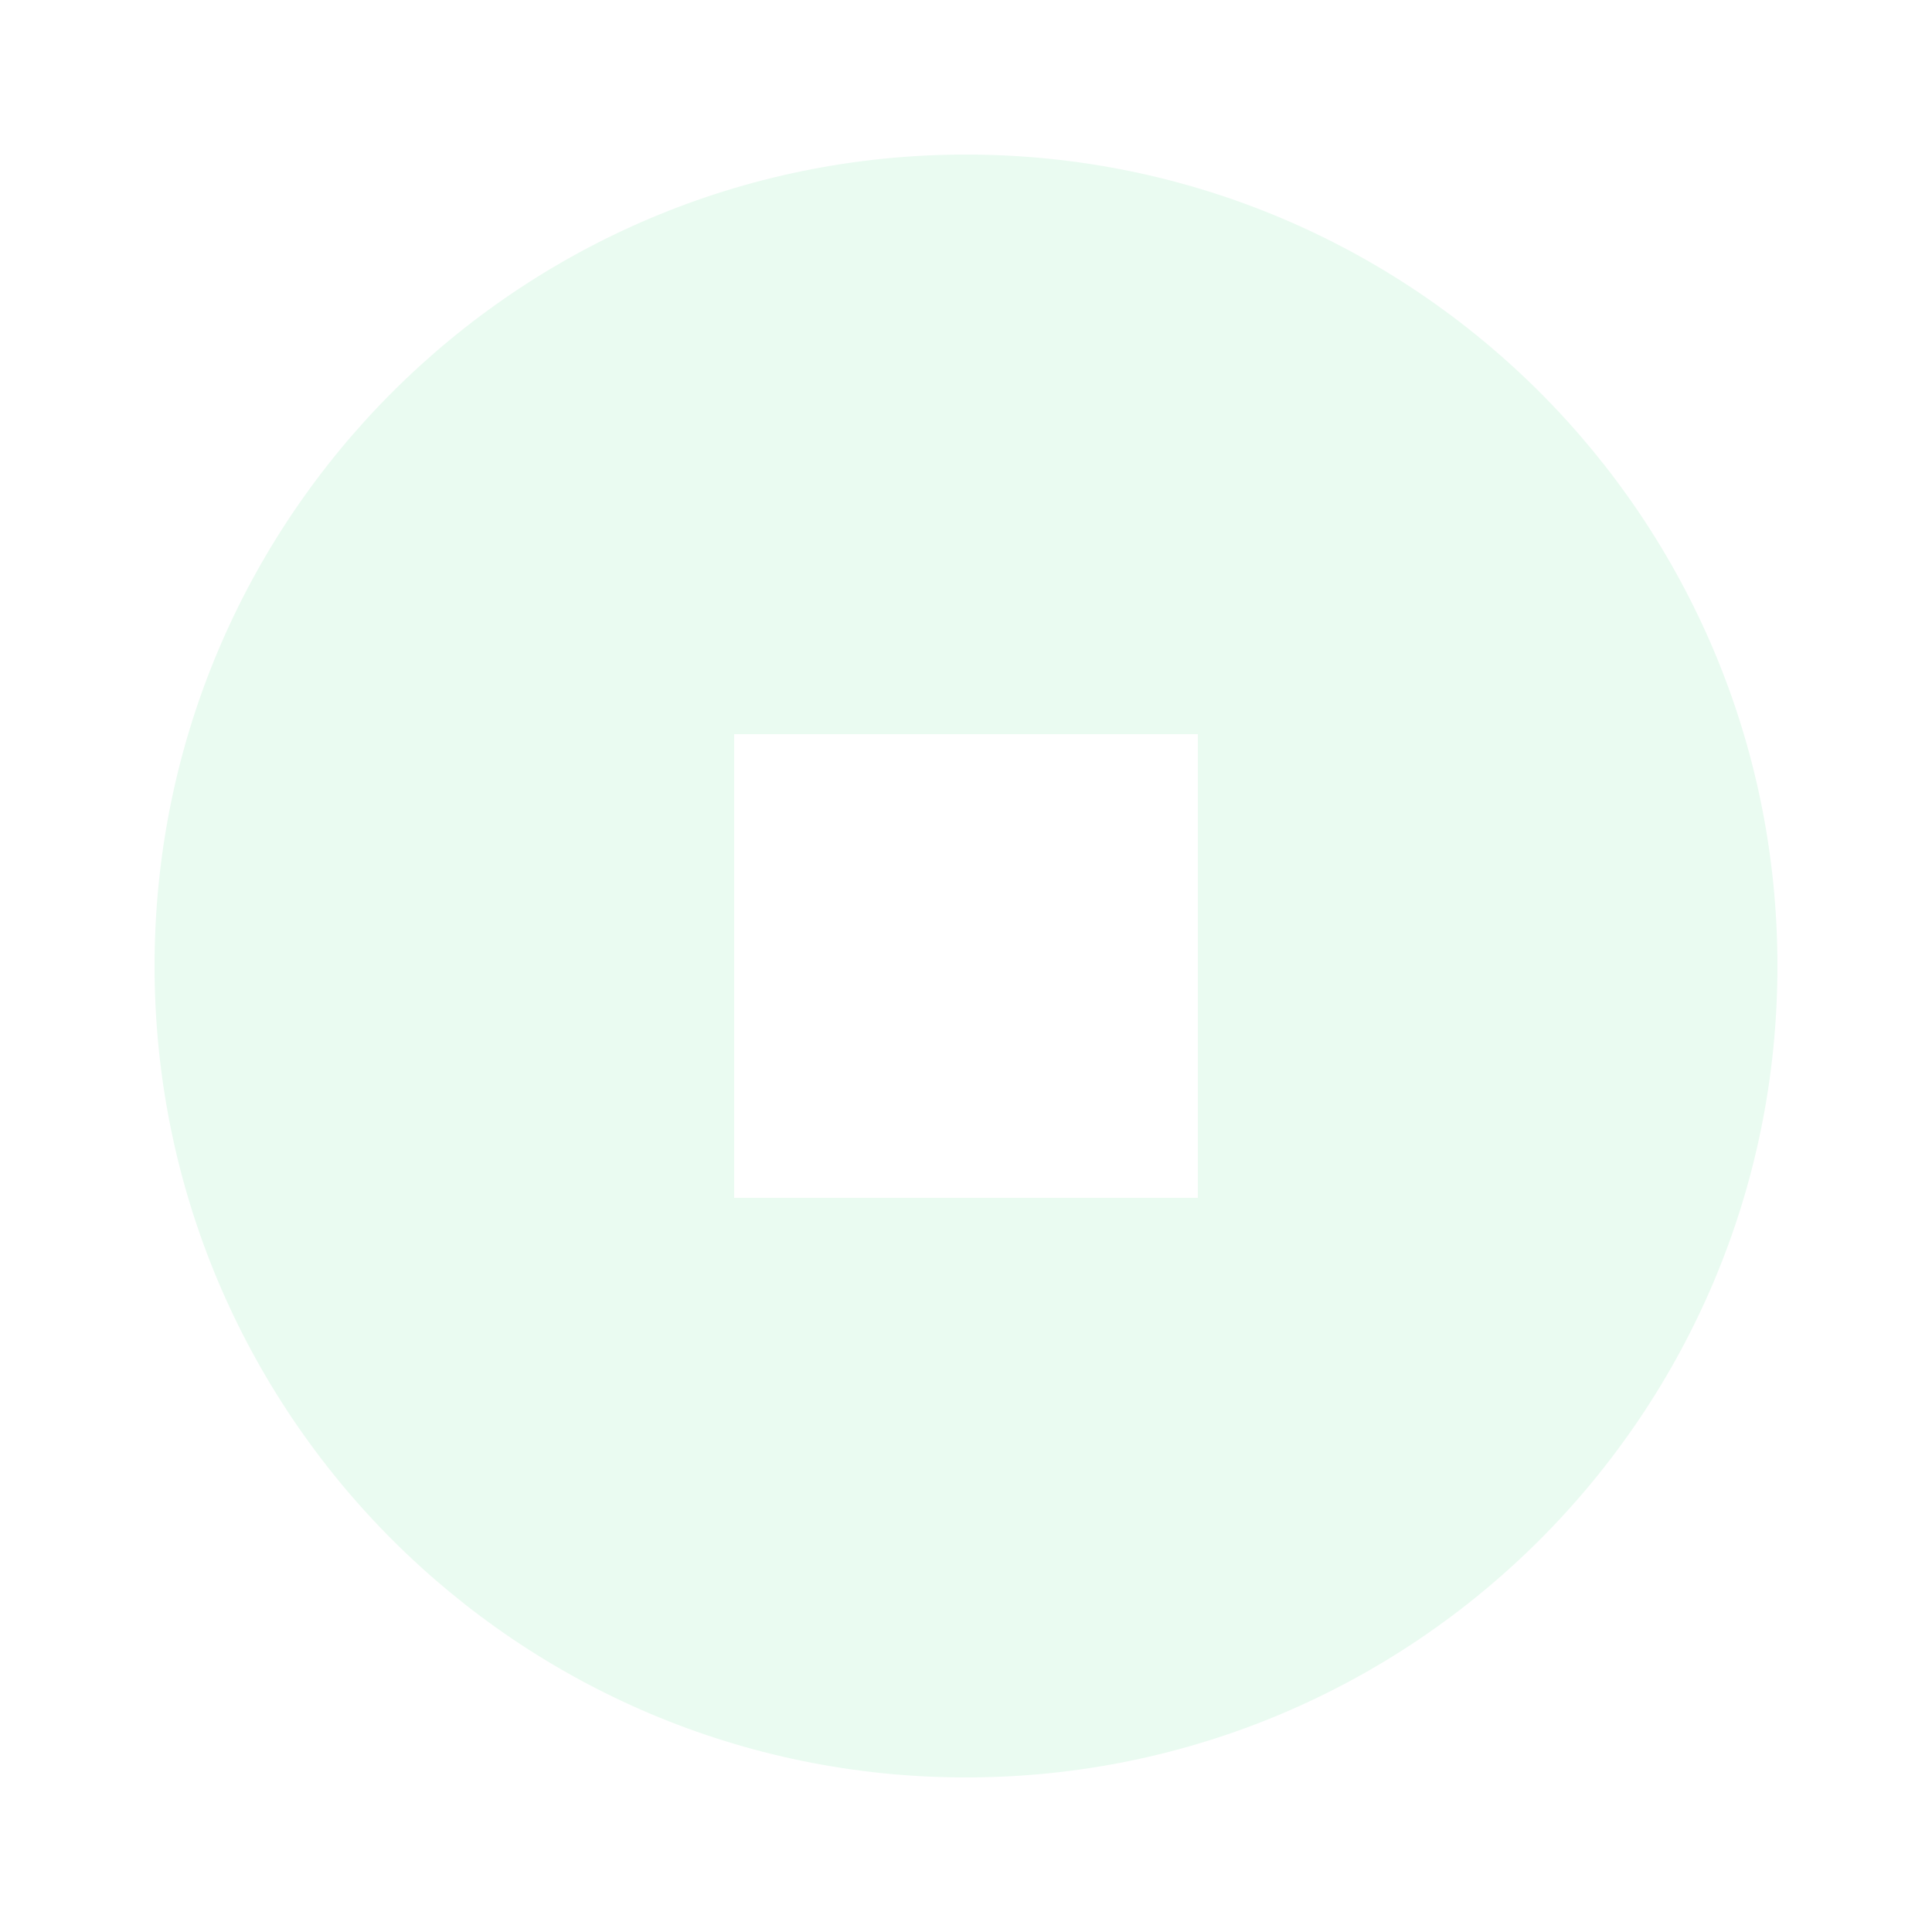
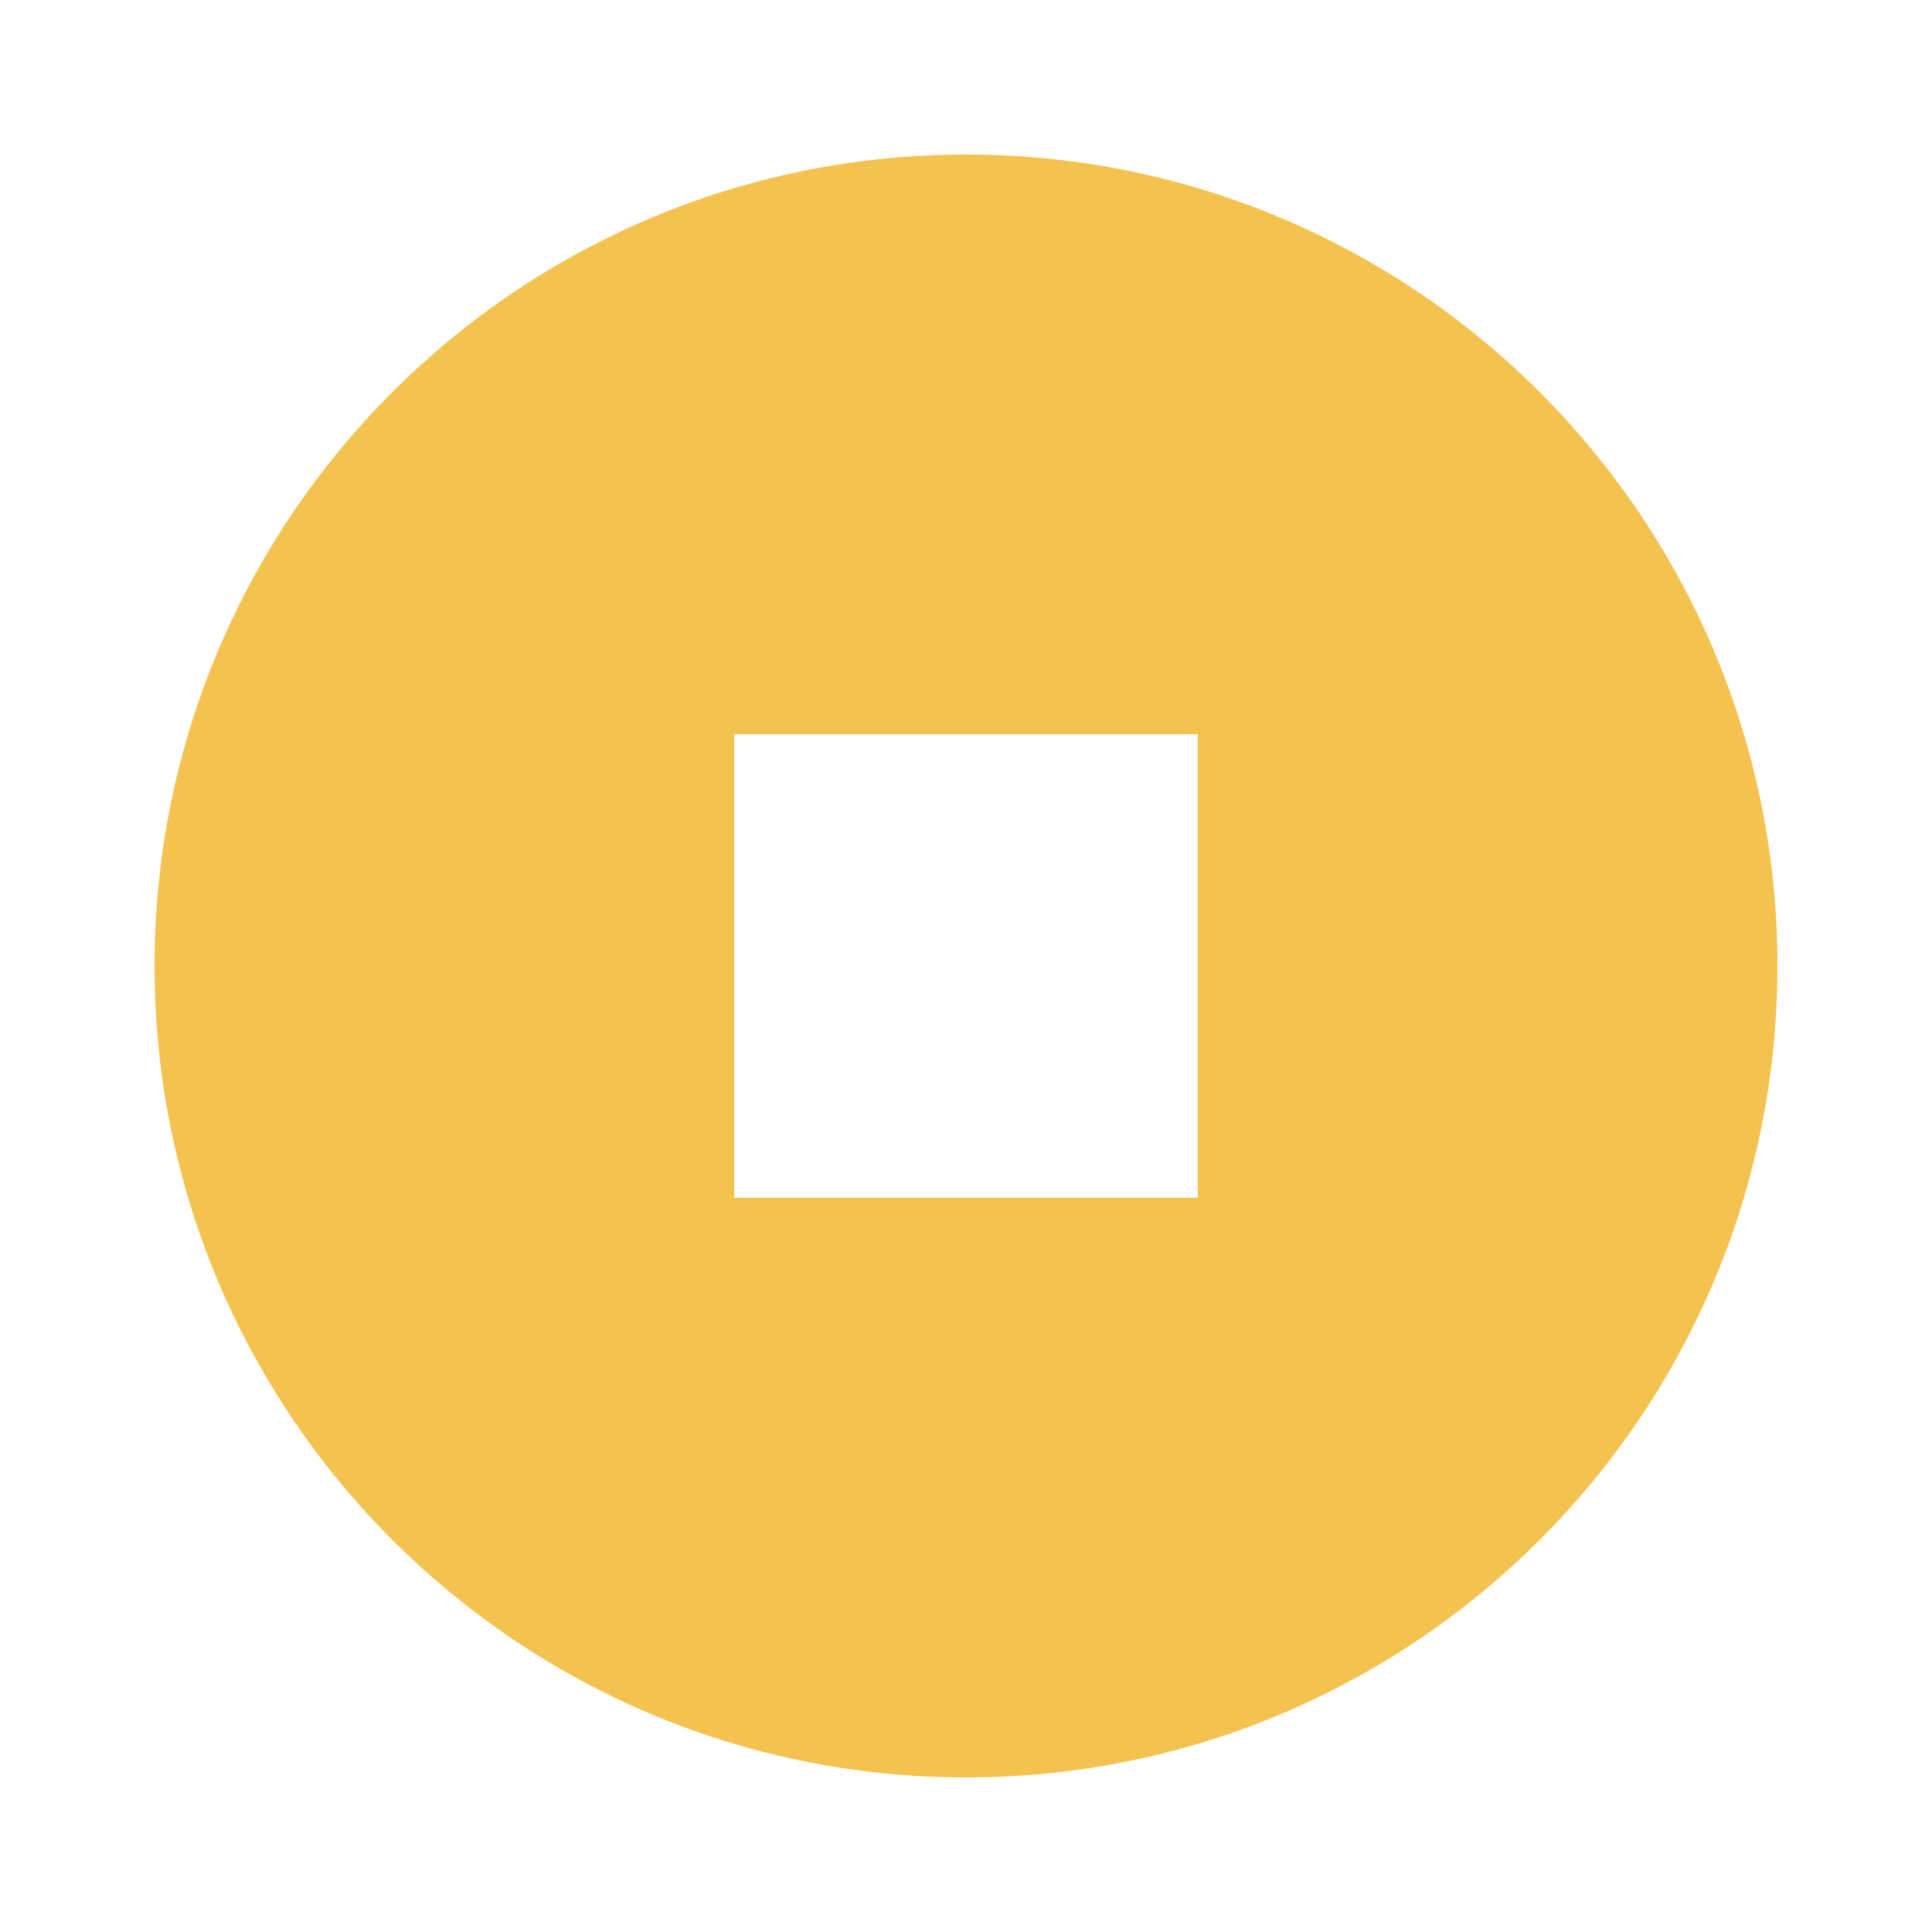
<svg xmlns="http://www.w3.org/2000/svg" viewBox="0 0 100 100" width="256" height="256" role="img" aria-label="hwai.ai">
  <defs />
-   <path d="M8 50A42 42 0 1 1 92 50A42 42 0 1 1 8 50ZM38 62L62 62L62 38L38 38Z" fill="#EAFBF1" />
+   <path d="M8 50A42 42 0 1 1 92 50A42 42 0 1 1 8 50ZM38 62L62 62L62 38L38 38Z" fill="#F4C24E" />
</svg>
